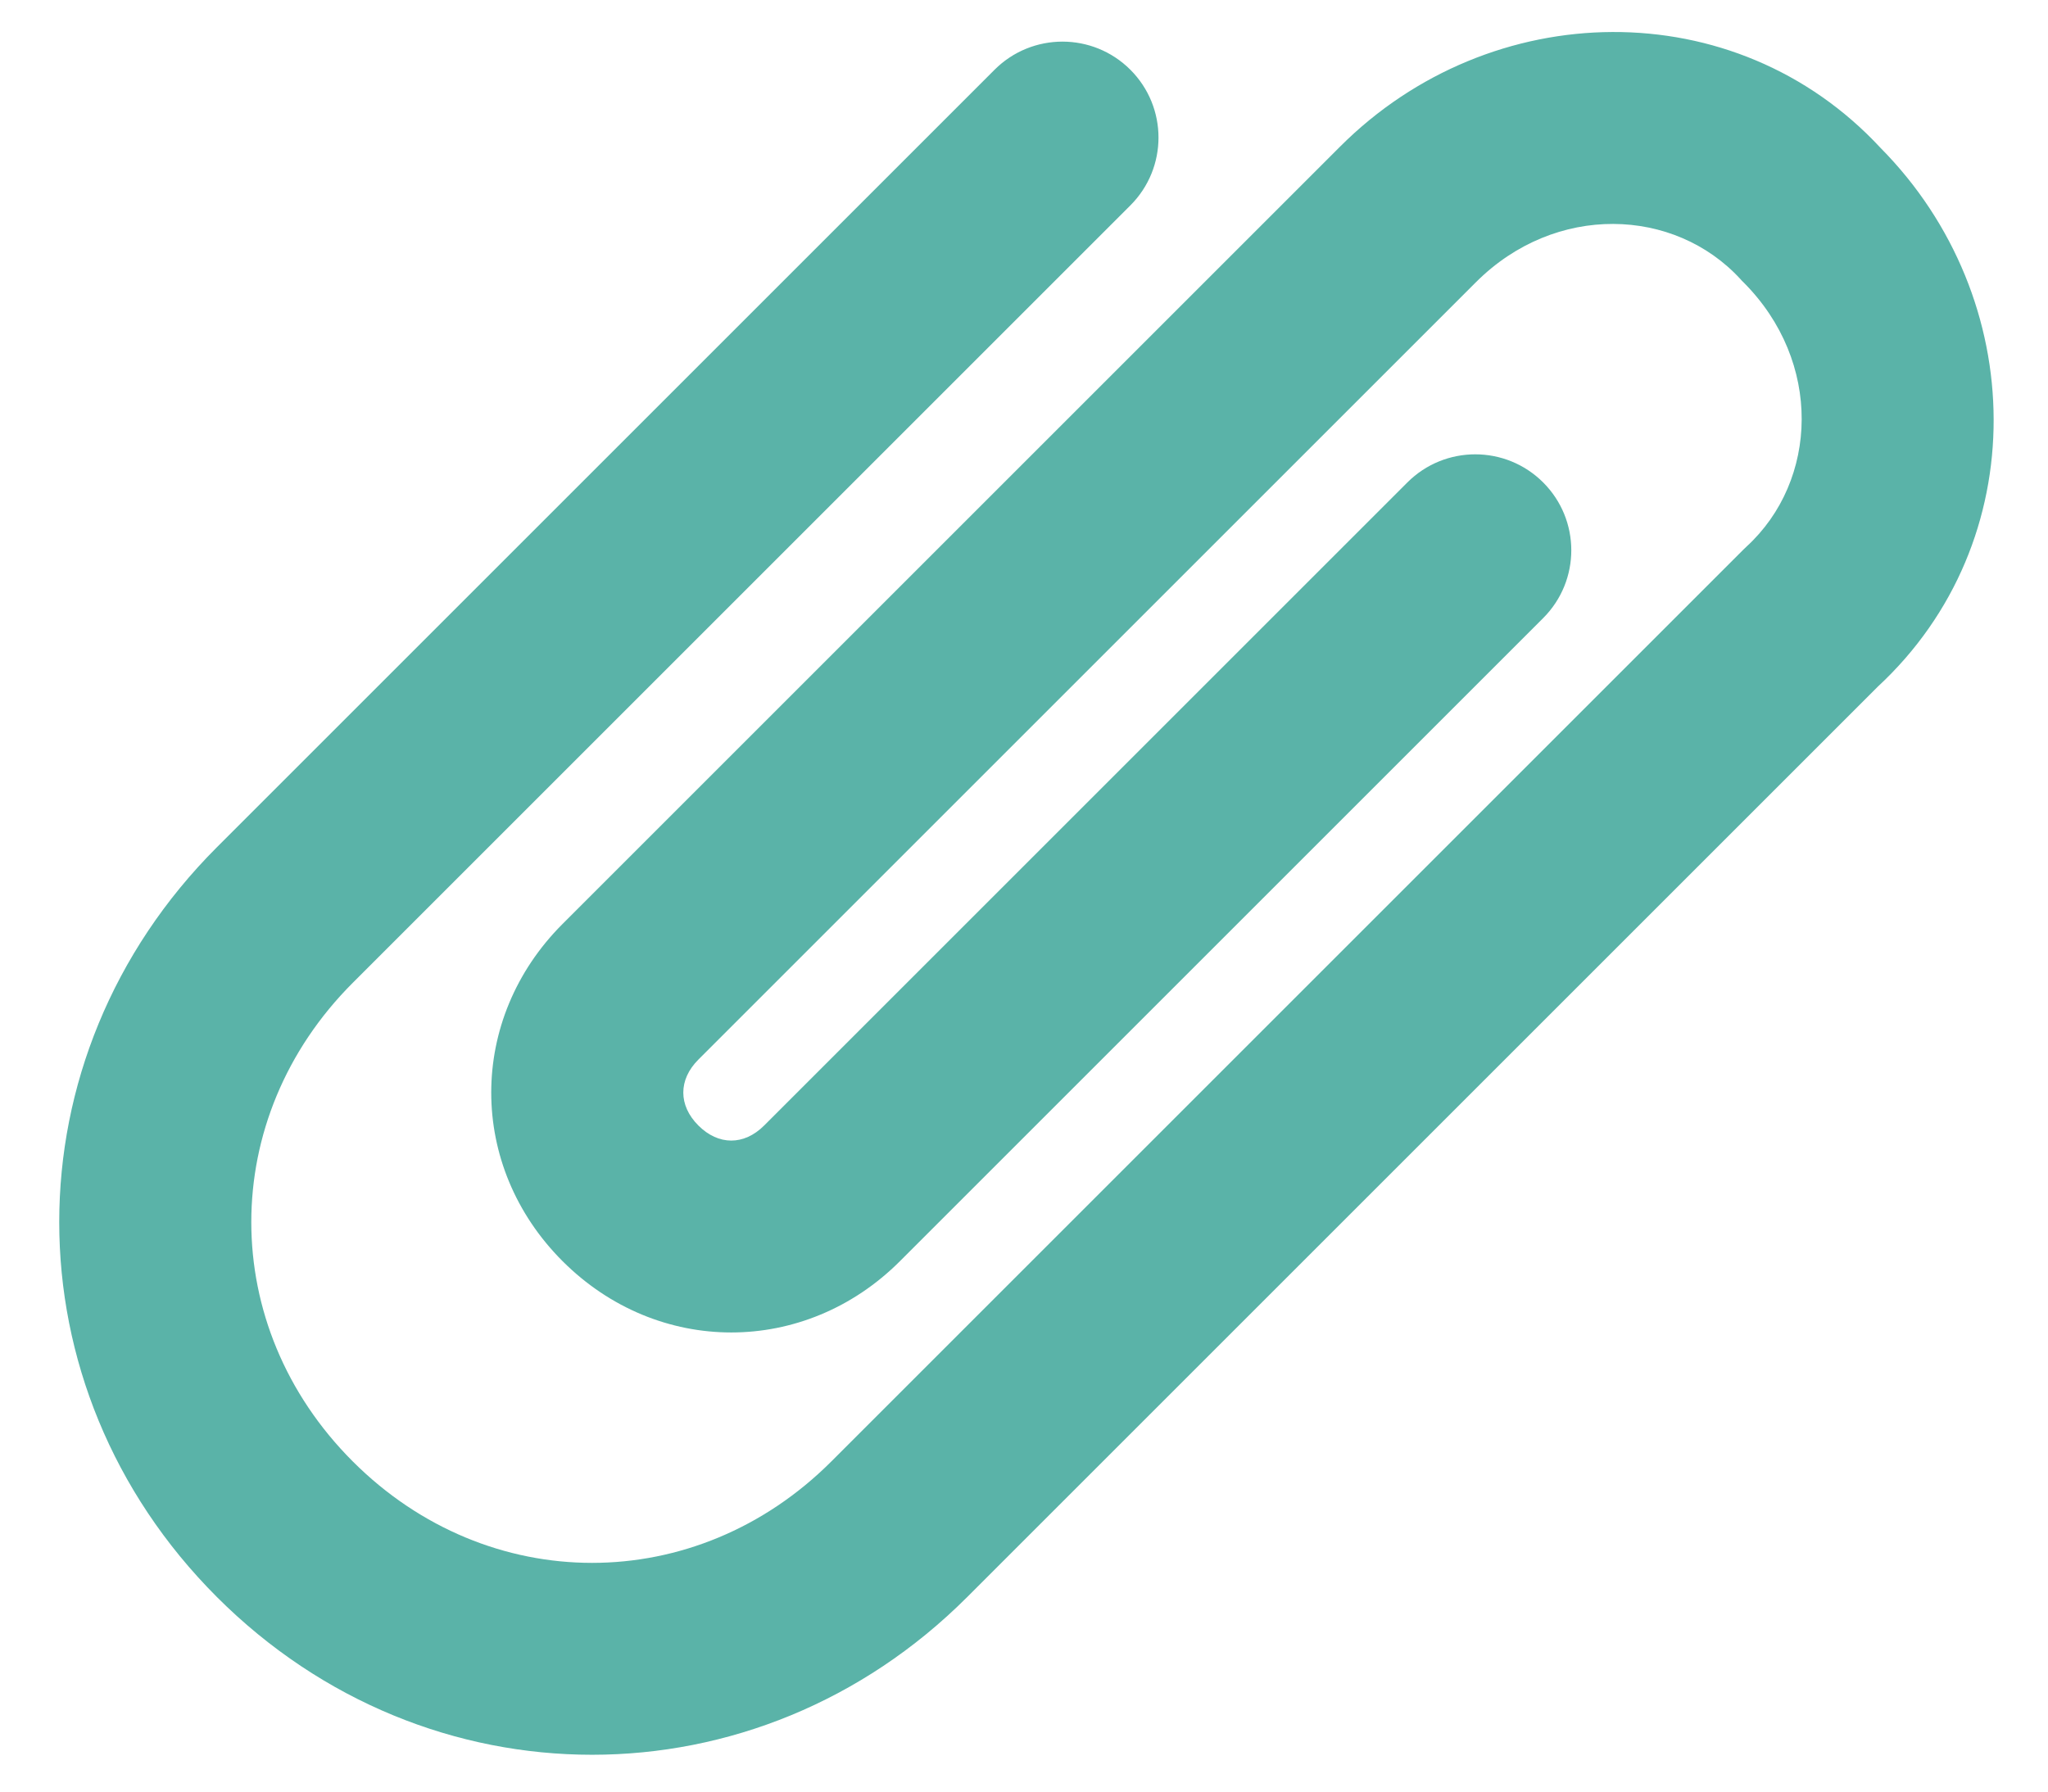
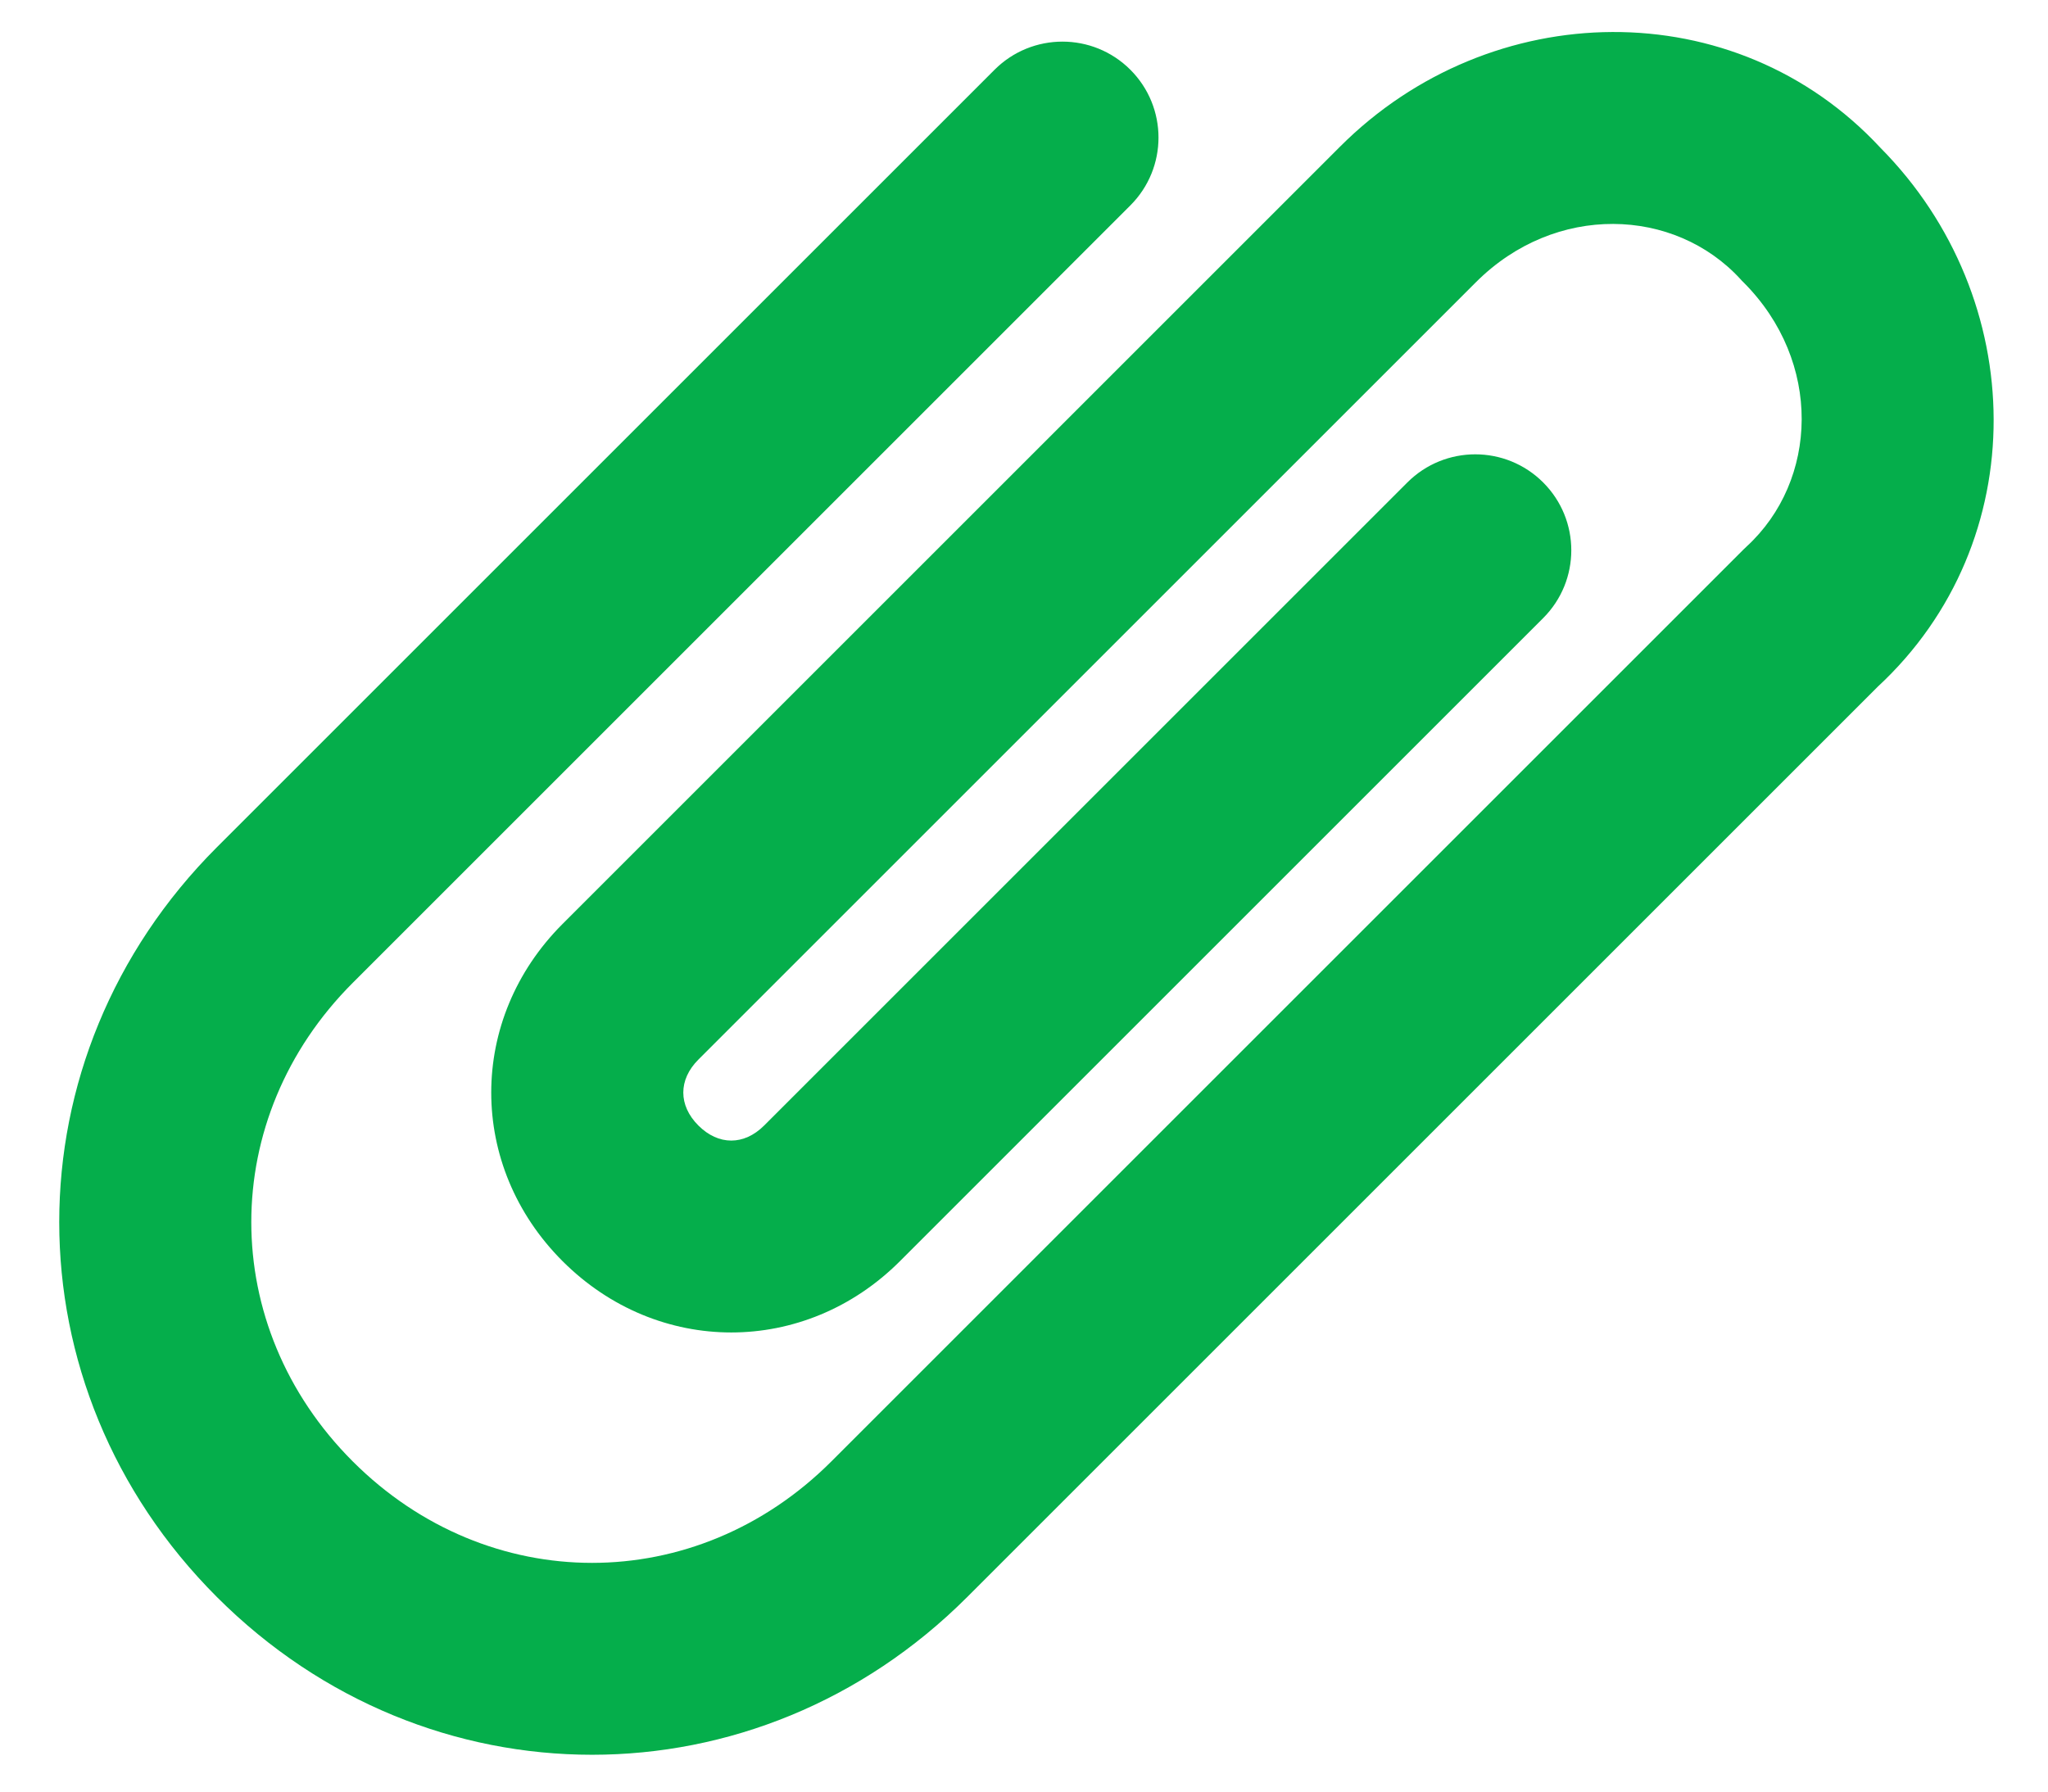
<svg xmlns="http://www.w3.org/2000/svg" width="16" height="14" viewBox="0 0 16 14" fill="none">
-   <path d="M13.598 2.182C13.082 1.619 12.151 1.585 11.531 2.205L5.456 8.28C5.299 8.437 5.299 8.638 5.456 8.795C5.613 8.952 5.813 8.952 5.97 8.795L10.995 3.77C11.288 3.477 11.763 3.477 12.056 3.77C12.349 4.063 12.349 4.537 12.056 4.83L7.031 9.855C6.288 10.598 5.138 10.598 4.395 9.855C3.652 9.112 3.652 7.963 4.395 7.22L10.47 1.145C11.646 -0.031 13.556 -0.069 14.692 1.156C15.856 2.332 15.891 4.234 14.67 5.366L7.556 12.48C5.913 14.123 3.338 14.123 1.695 12.48C0.052 10.837 0.052 8.263 1.695 6.62L7.77 0.545C8.063 0.252 8.538 0.252 8.831 0.545C9.124 0.838 9.124 1.312 8.831 1.605L2.756 7.68C1.699 8.737 1.699 10.363 2.756 11.42C3.813 12.477 5.438 12.477 6.495 11.42L13.62 4.295C13.628 4.287 13.636 4.279 13.644 4.272C14.206 3.757 14.241 2.826 13.62 2.205C13.612 2.198 13.605 2.19 13.598 2.182Z" fill="#5AB3A8" />
+   <path d="M13.598 2.182C13.082 1.619 12.151 1.585 11.531 2.205L5.456 8.28C5.299 8.437 5.299 8.638 5.456 8.795C5.613 8.952 5.813 8.952 5.97 8.795L10.995 3.77C11.288 3.477 11.763 3.477 12.056 3.77C12.349 4.063 12.349 4.537 12.056 4.83L7.031 9.855C6.288 10.598 5.138 10.598 4.395 9.855C3.652 9.112 3.652 7.963 4.395 7.22L10.47 1.145C11.646 -0.031 13.556 -0.069 14.692 1.156C15.856 2.332 15.891 4.234 14.67 5.366L7.556 12.48C5.913 14.123 3.338 14.123 1.695 12.48C0.052 10.837 0.052 8.263 1.695 6.62L7.77 0.545C8.063 0.252 8.538 0.252 8.831 0.545C9.124 0.838 9.124 1.312 8.831 1.605L2.756 7.68C1.699 8.737 1.699 10.363 2.756 11.42C3.813 12.477 5.438 12.477 6.495 11.42L13.62 4.295C13.628 4.287 13.636 4.279 13.644 4.272C14.206 3.757 14.241 2.826 13.62 2.205C13.612 2.198 13.605 2.19 13.598 2.182Z" fill="#05AE4B" />
</svg>
